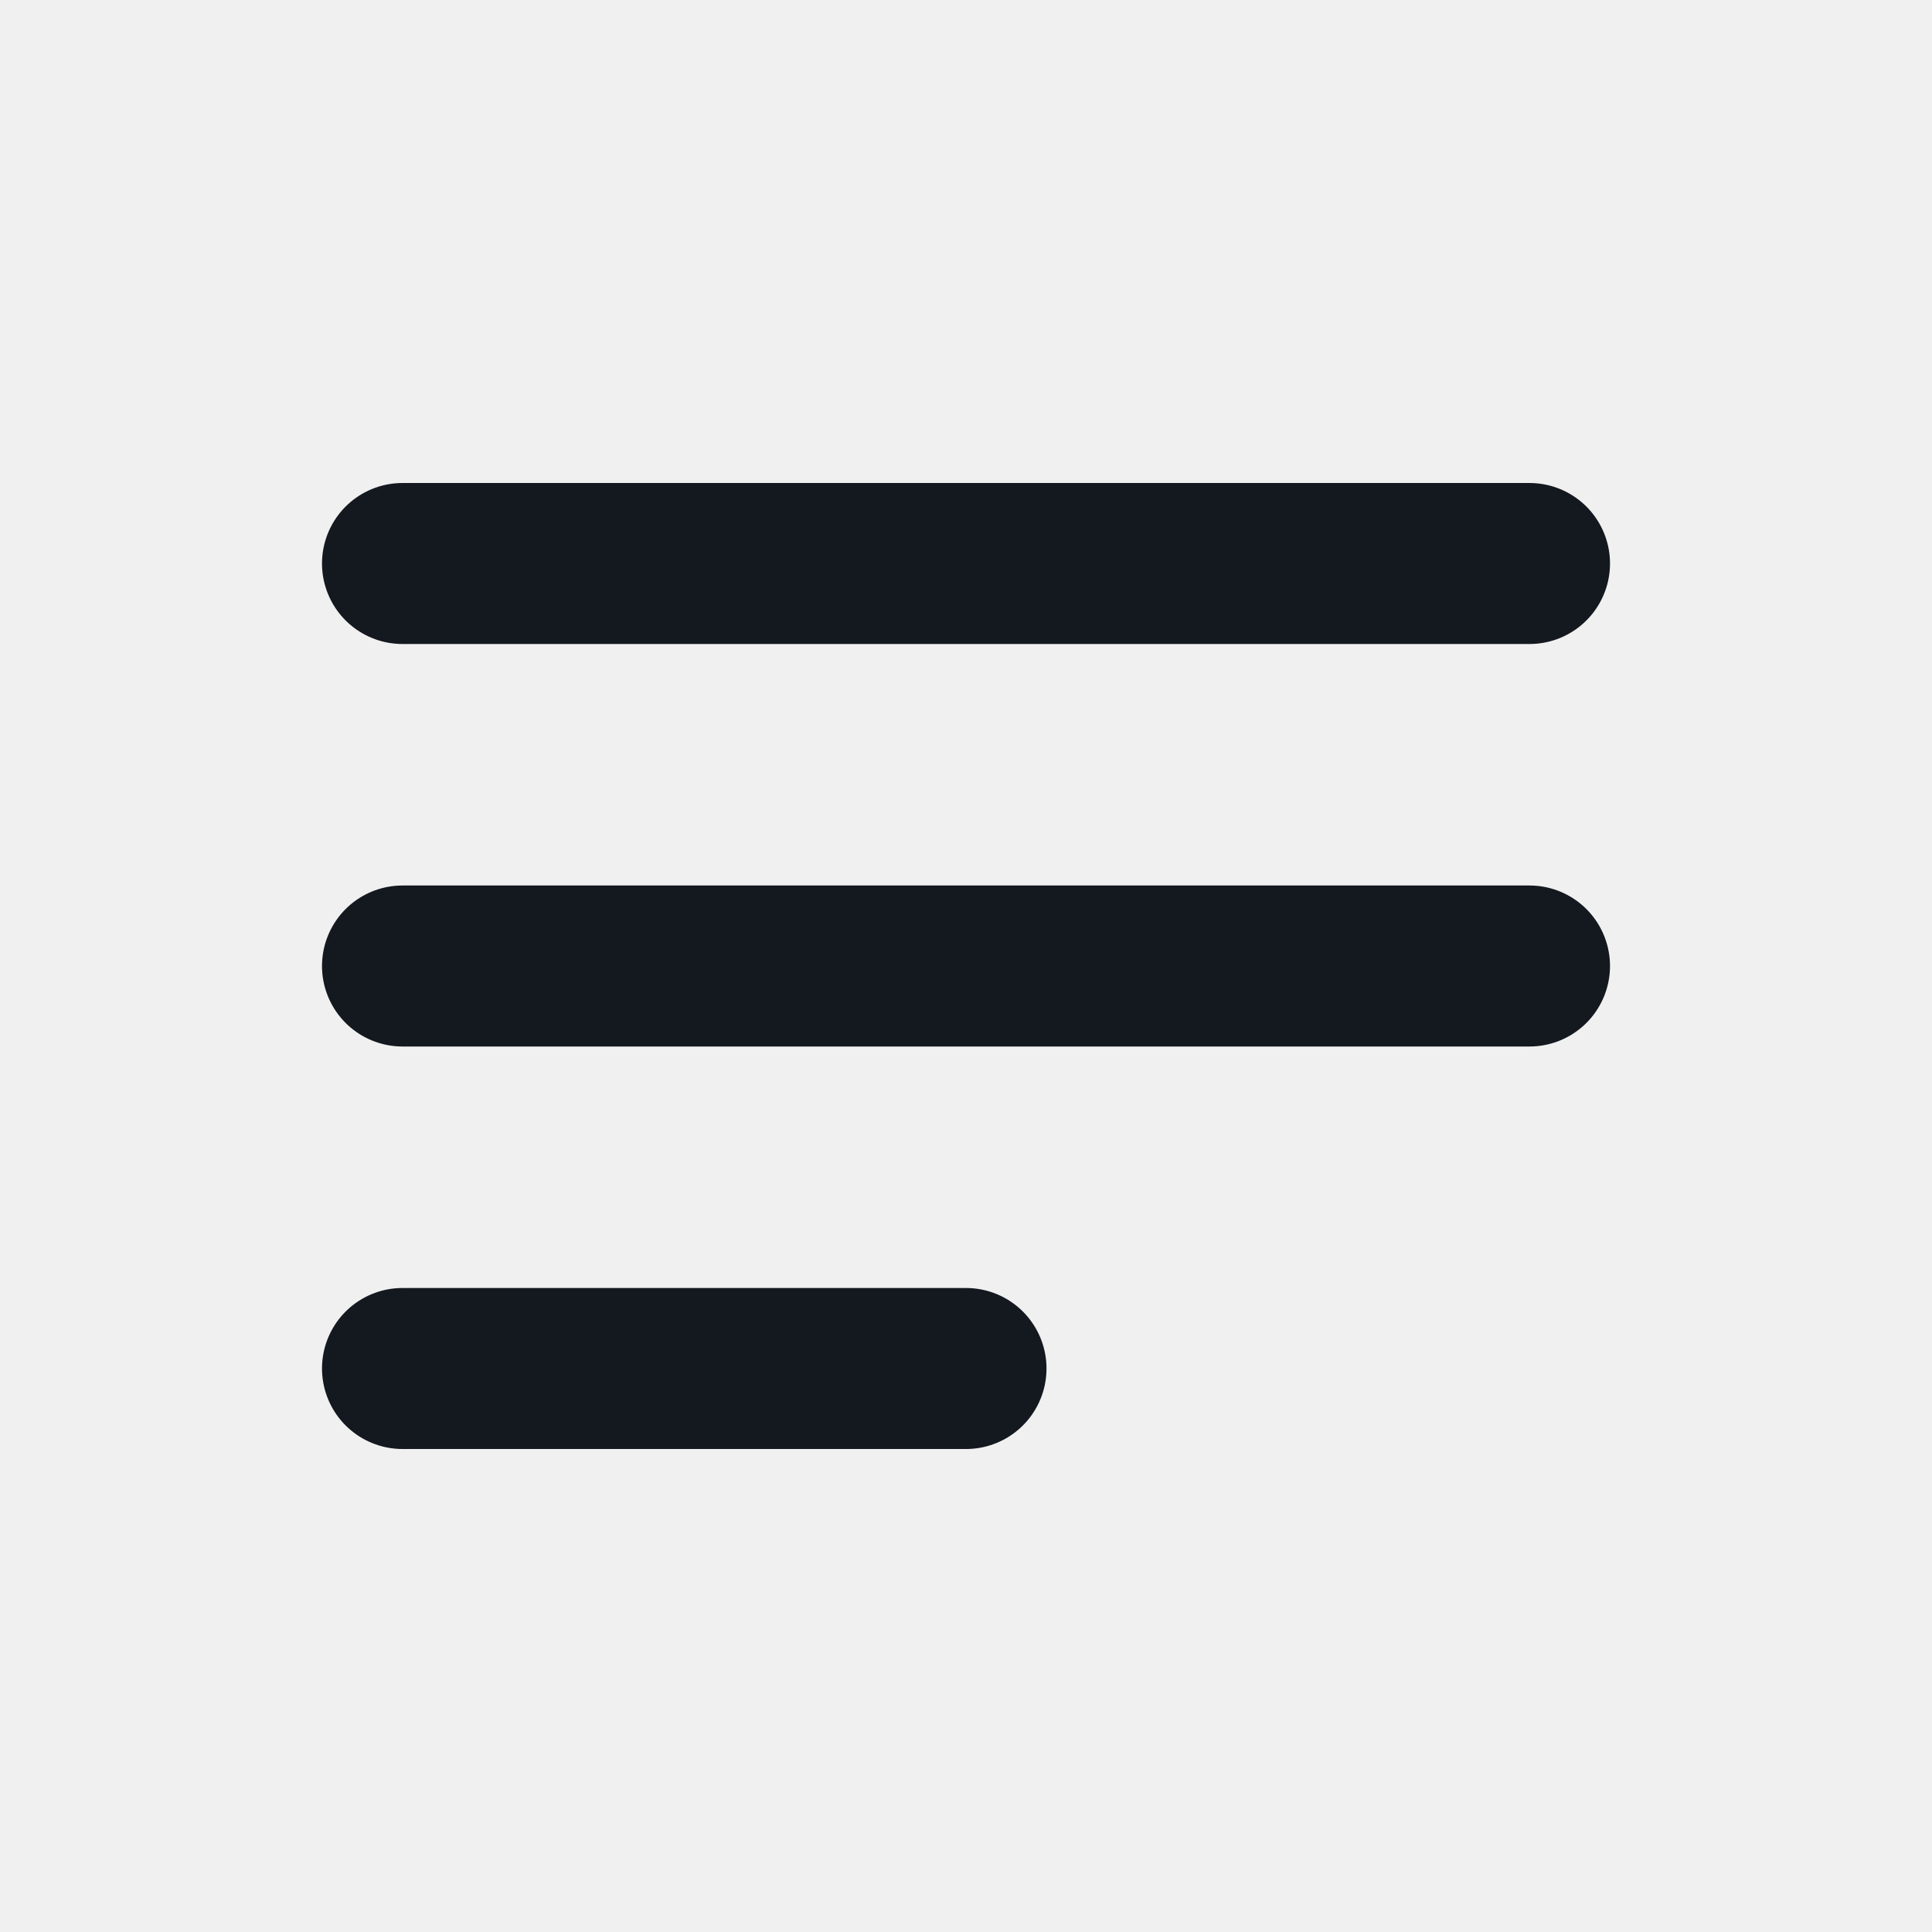
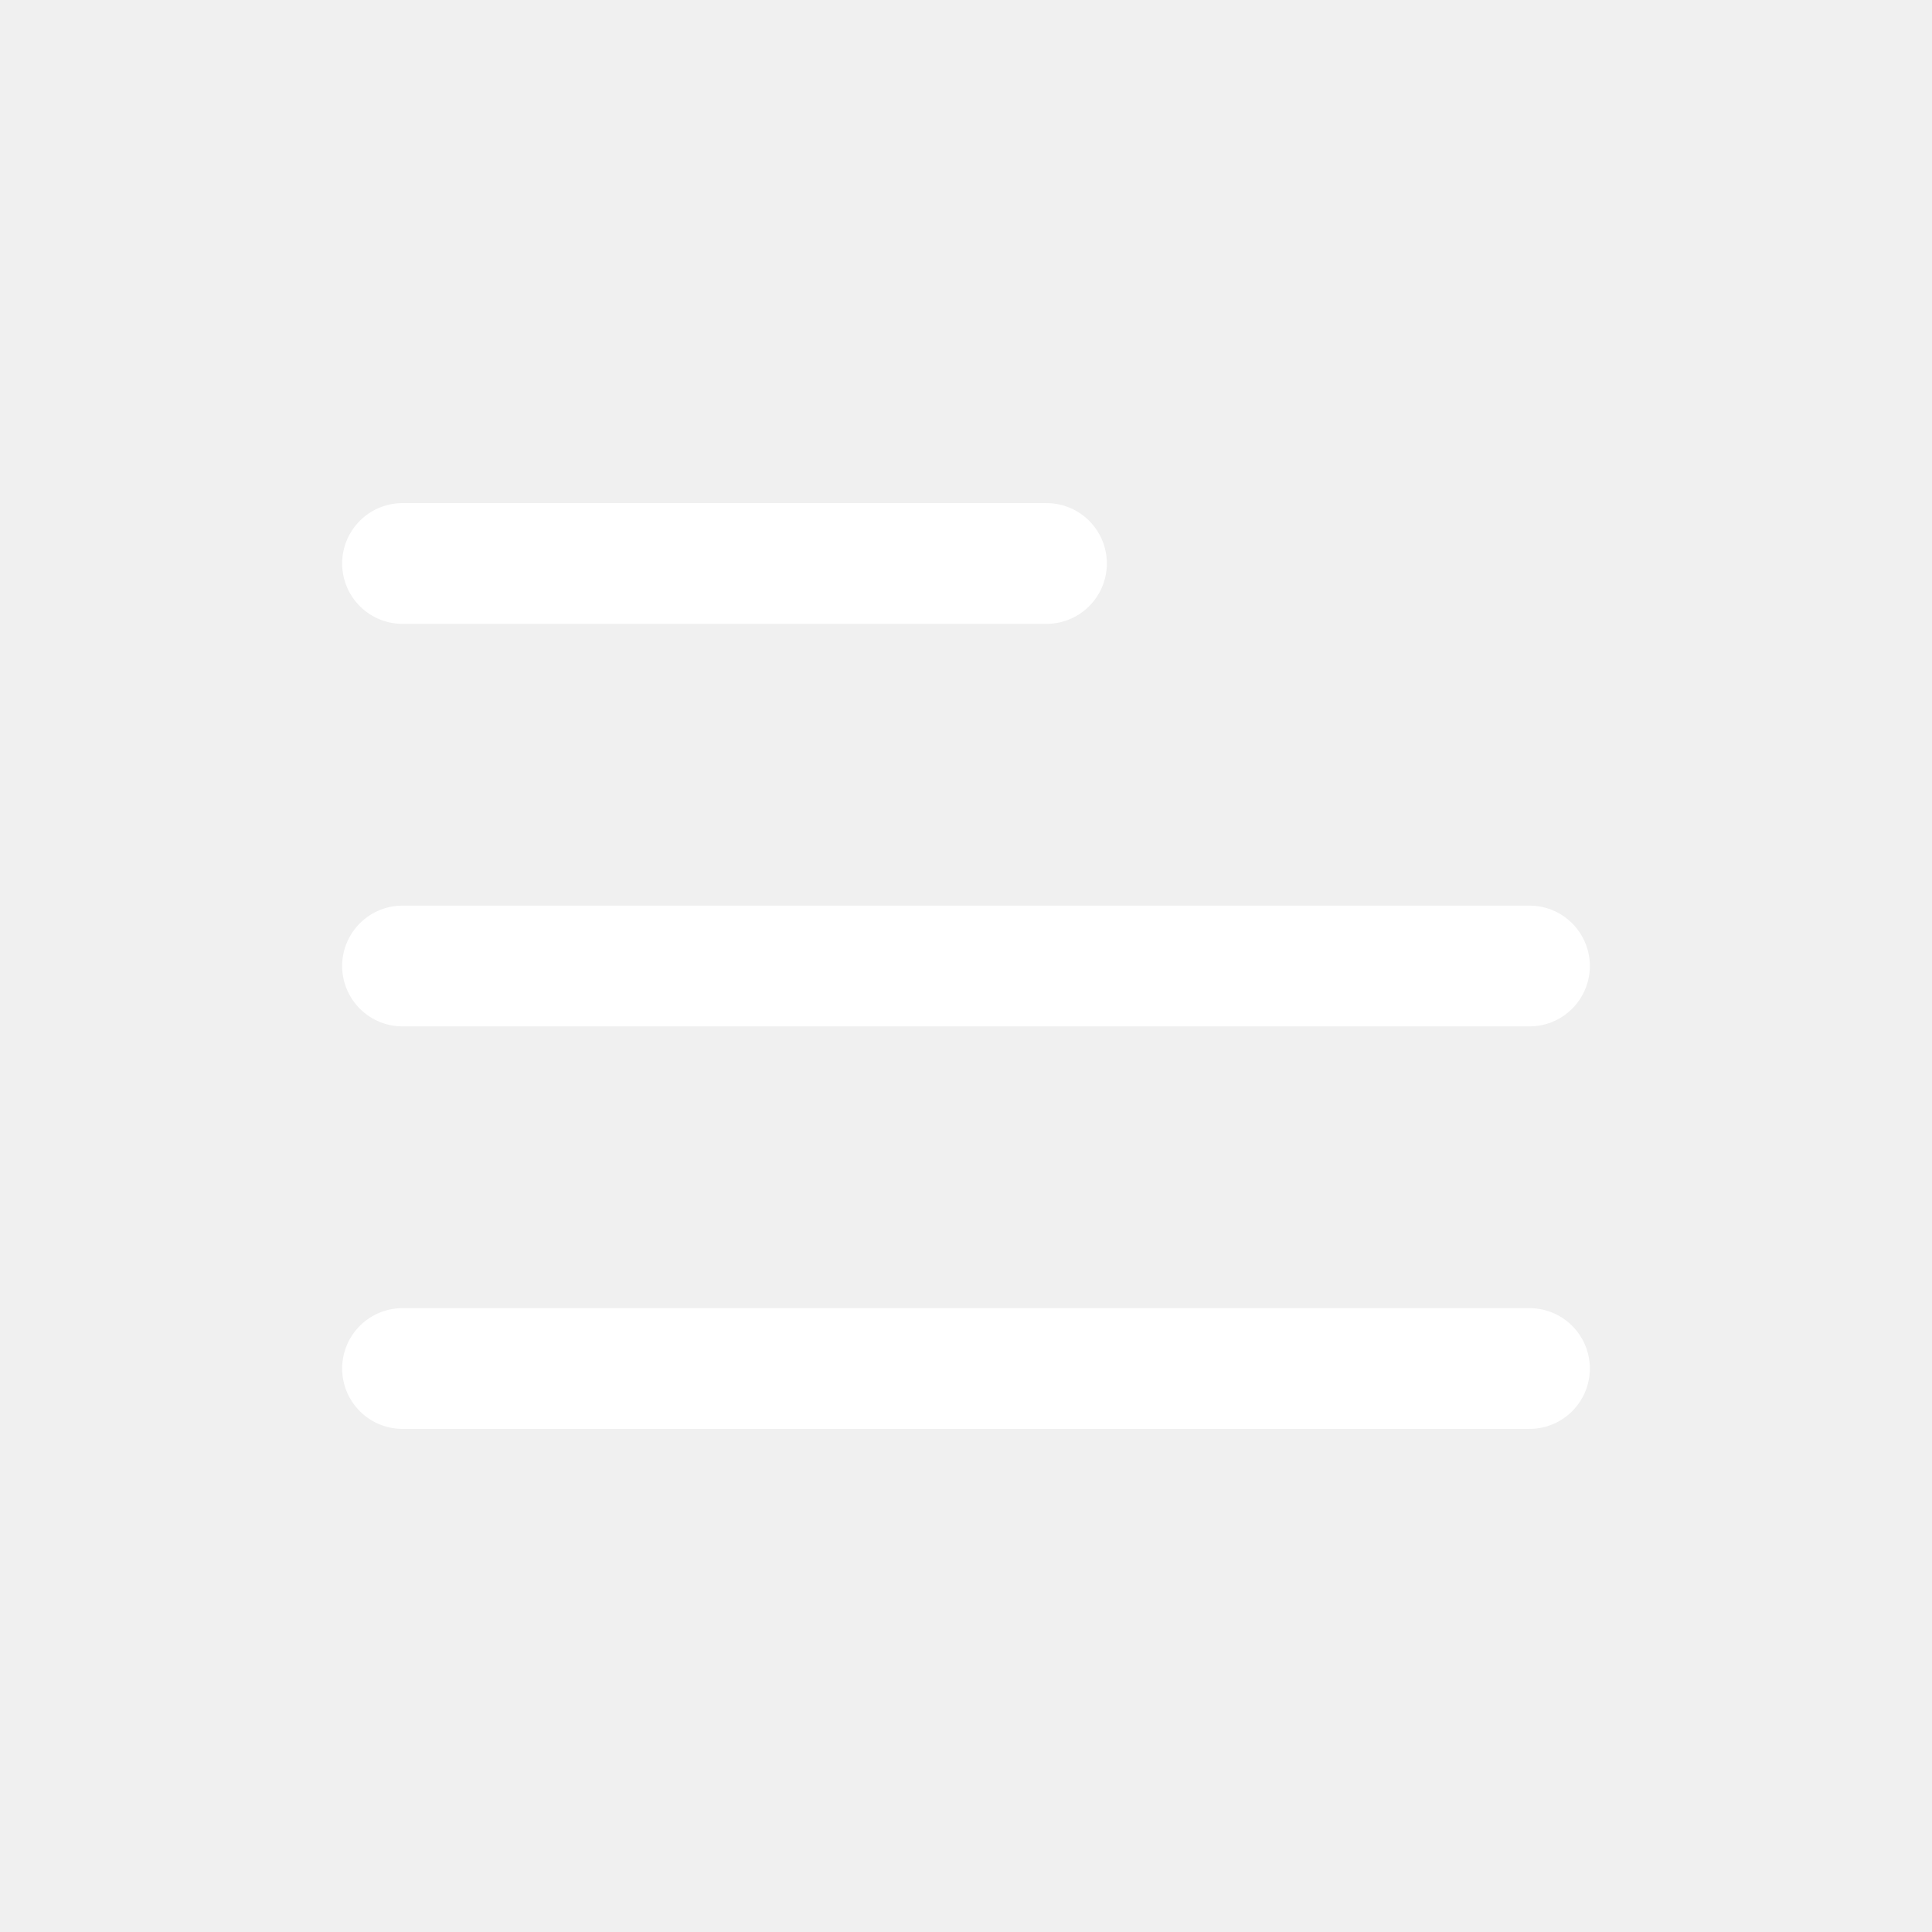
- <svg xmlns="http://www.w3.org/2000/svg" width="24" height="24" viewBox="0 0 24 24" fill="none">
-   <path d="M12 17L5 17" stroke="#14181F" stroke-width="2" stroke-linecap="round" stroke-linejoin="round" />
-   <path d="M19 12L5 12" stroke="#14181F" stroke-width="2" stroke-linecap="round" stroke-linejoin="round" />
-   <path d="M19 7L5 7" stroke="#14181F" stroke-width="2" stroke-linecap="round" stroke-linejoin="round" />
+ <svg xmlns="http://www.w3.org/2000/svg" width="32" height="32" viewBox="0 0 32 32" fill="none">
+   <path d="M6.667 22.667L25.333 22.667" stroke="white" stroke-width="2" stroke-linecap="round" stroke-linejoin="round" />
+   <path d="M6.667 16H25.333" stroke="white" stroke-width="2" stroke-linecap="round" stroke-linejoin="round" />
+   <path d="M6.667 9.333L17.333 9.333" stroke="white" stroke-width="2" stroke-linecap="round" stroke-linejoin="round" />
</svg>
